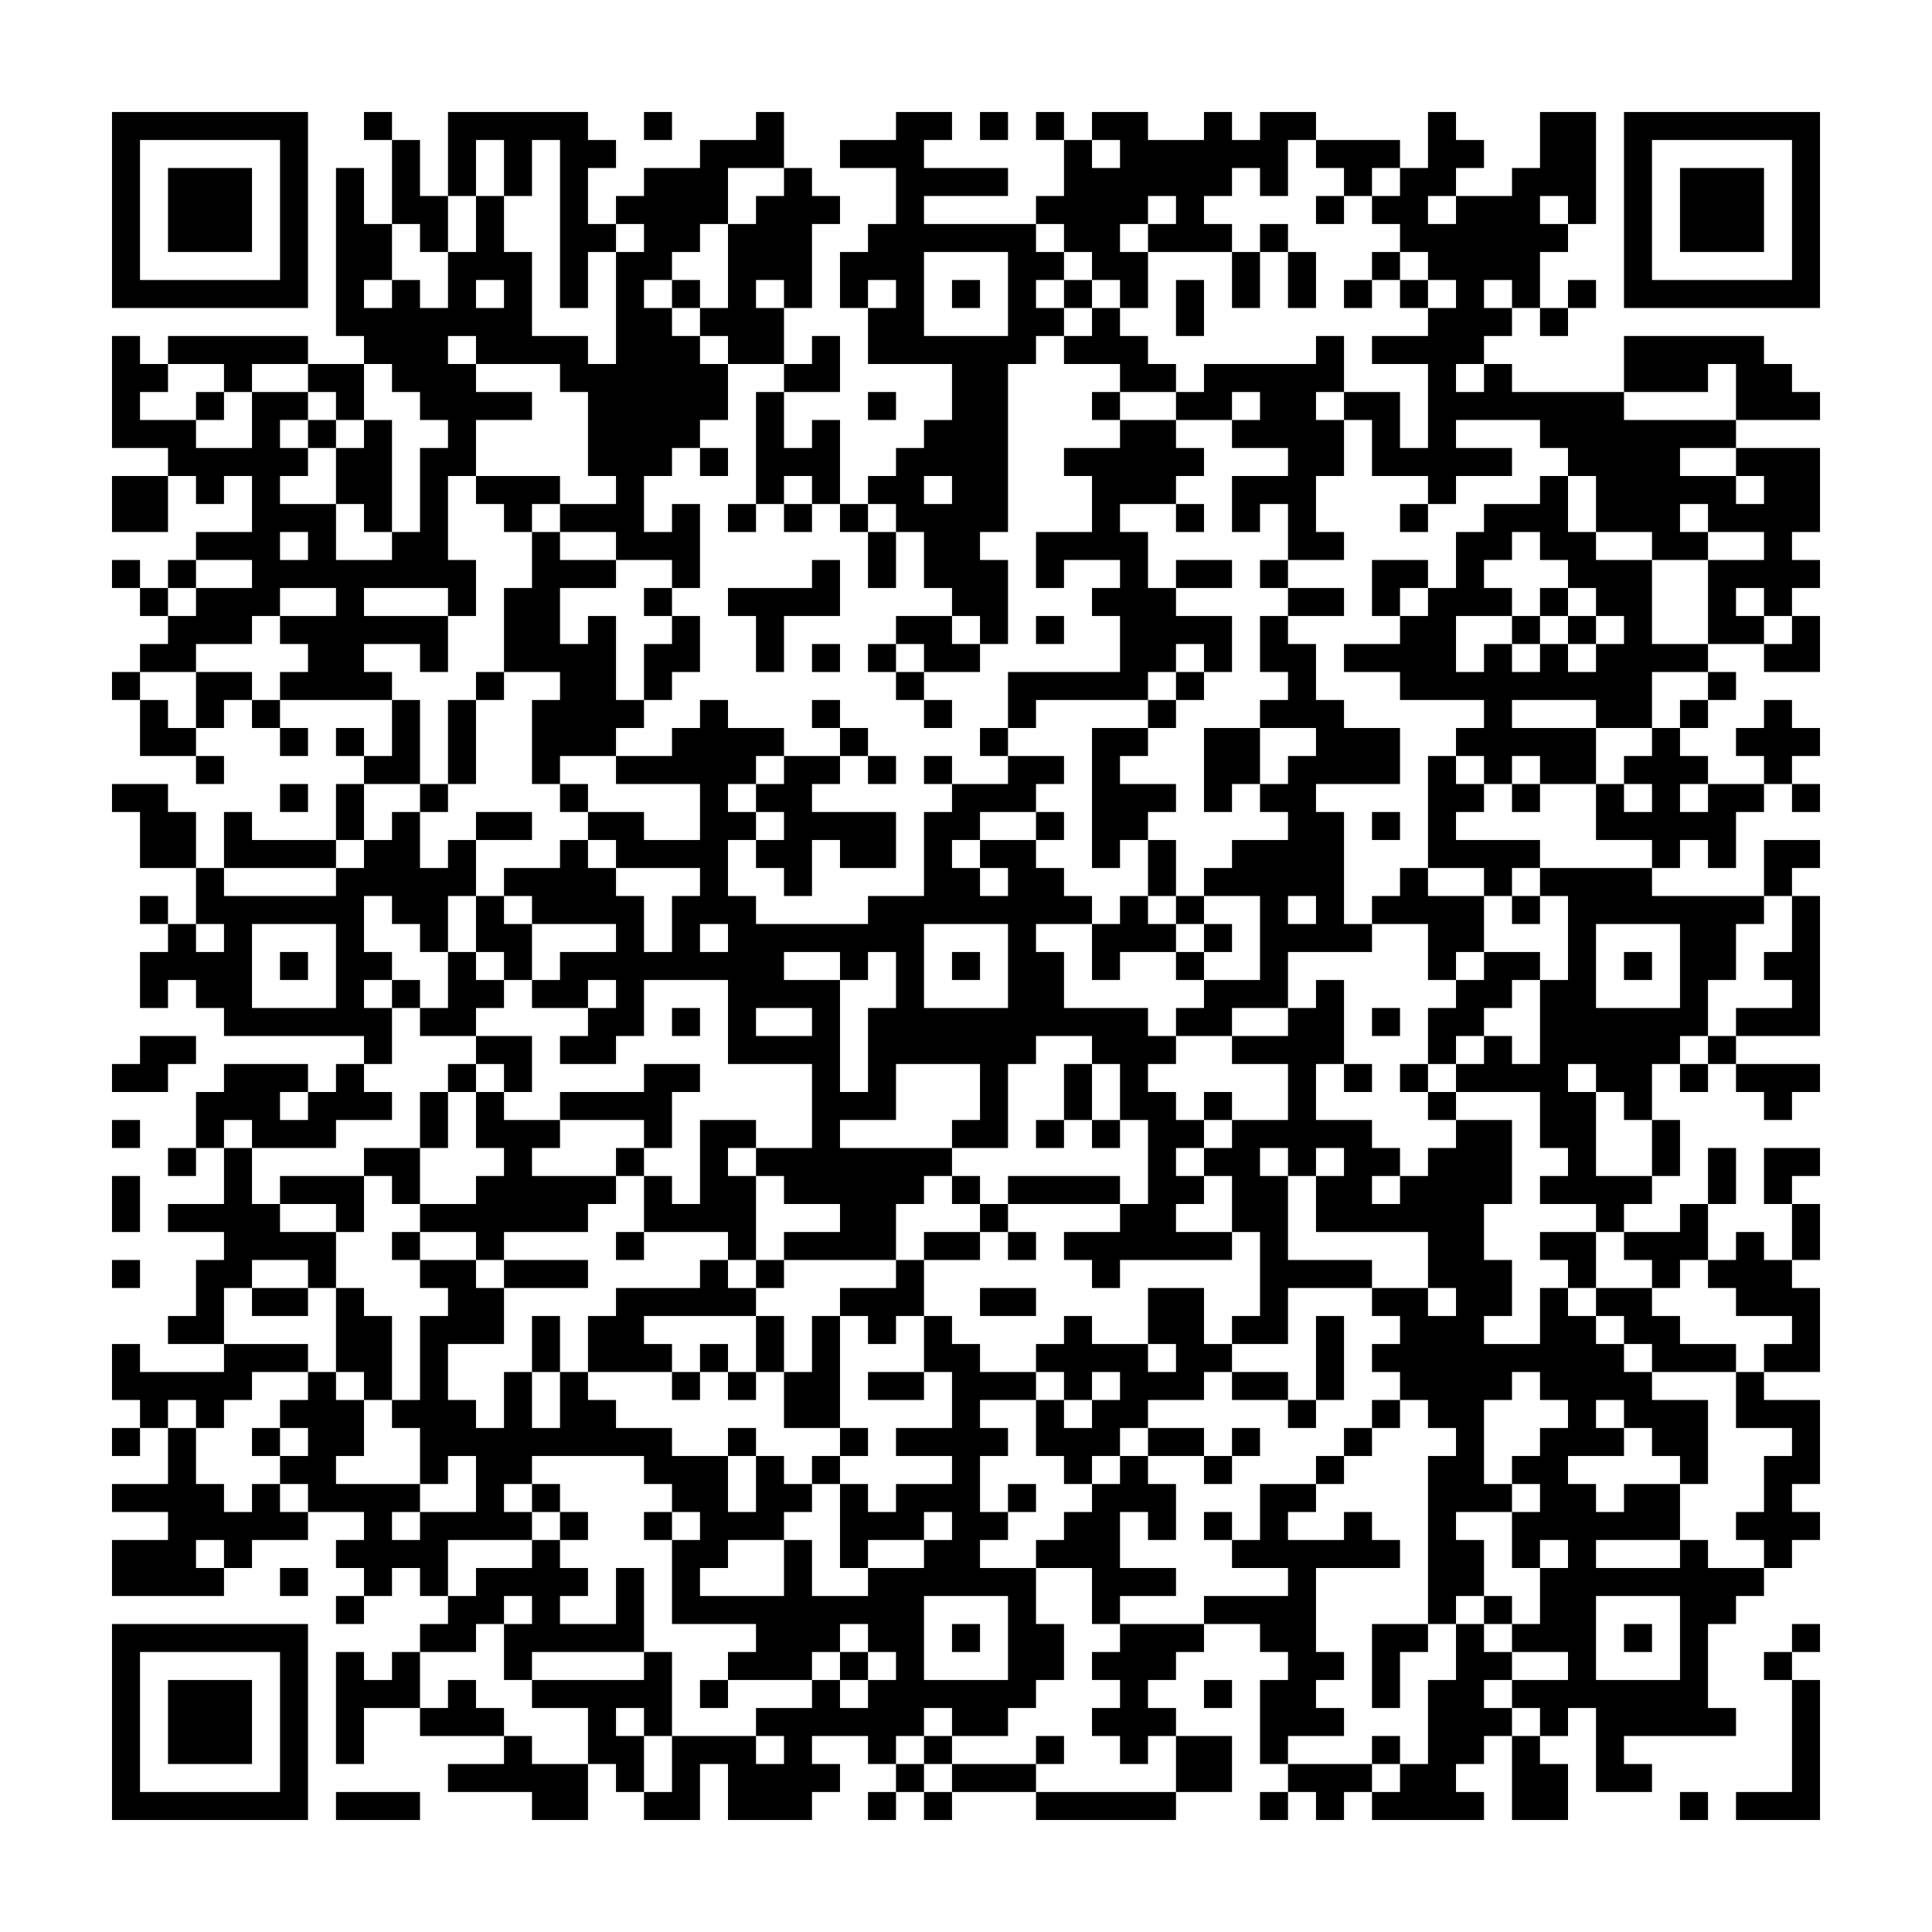
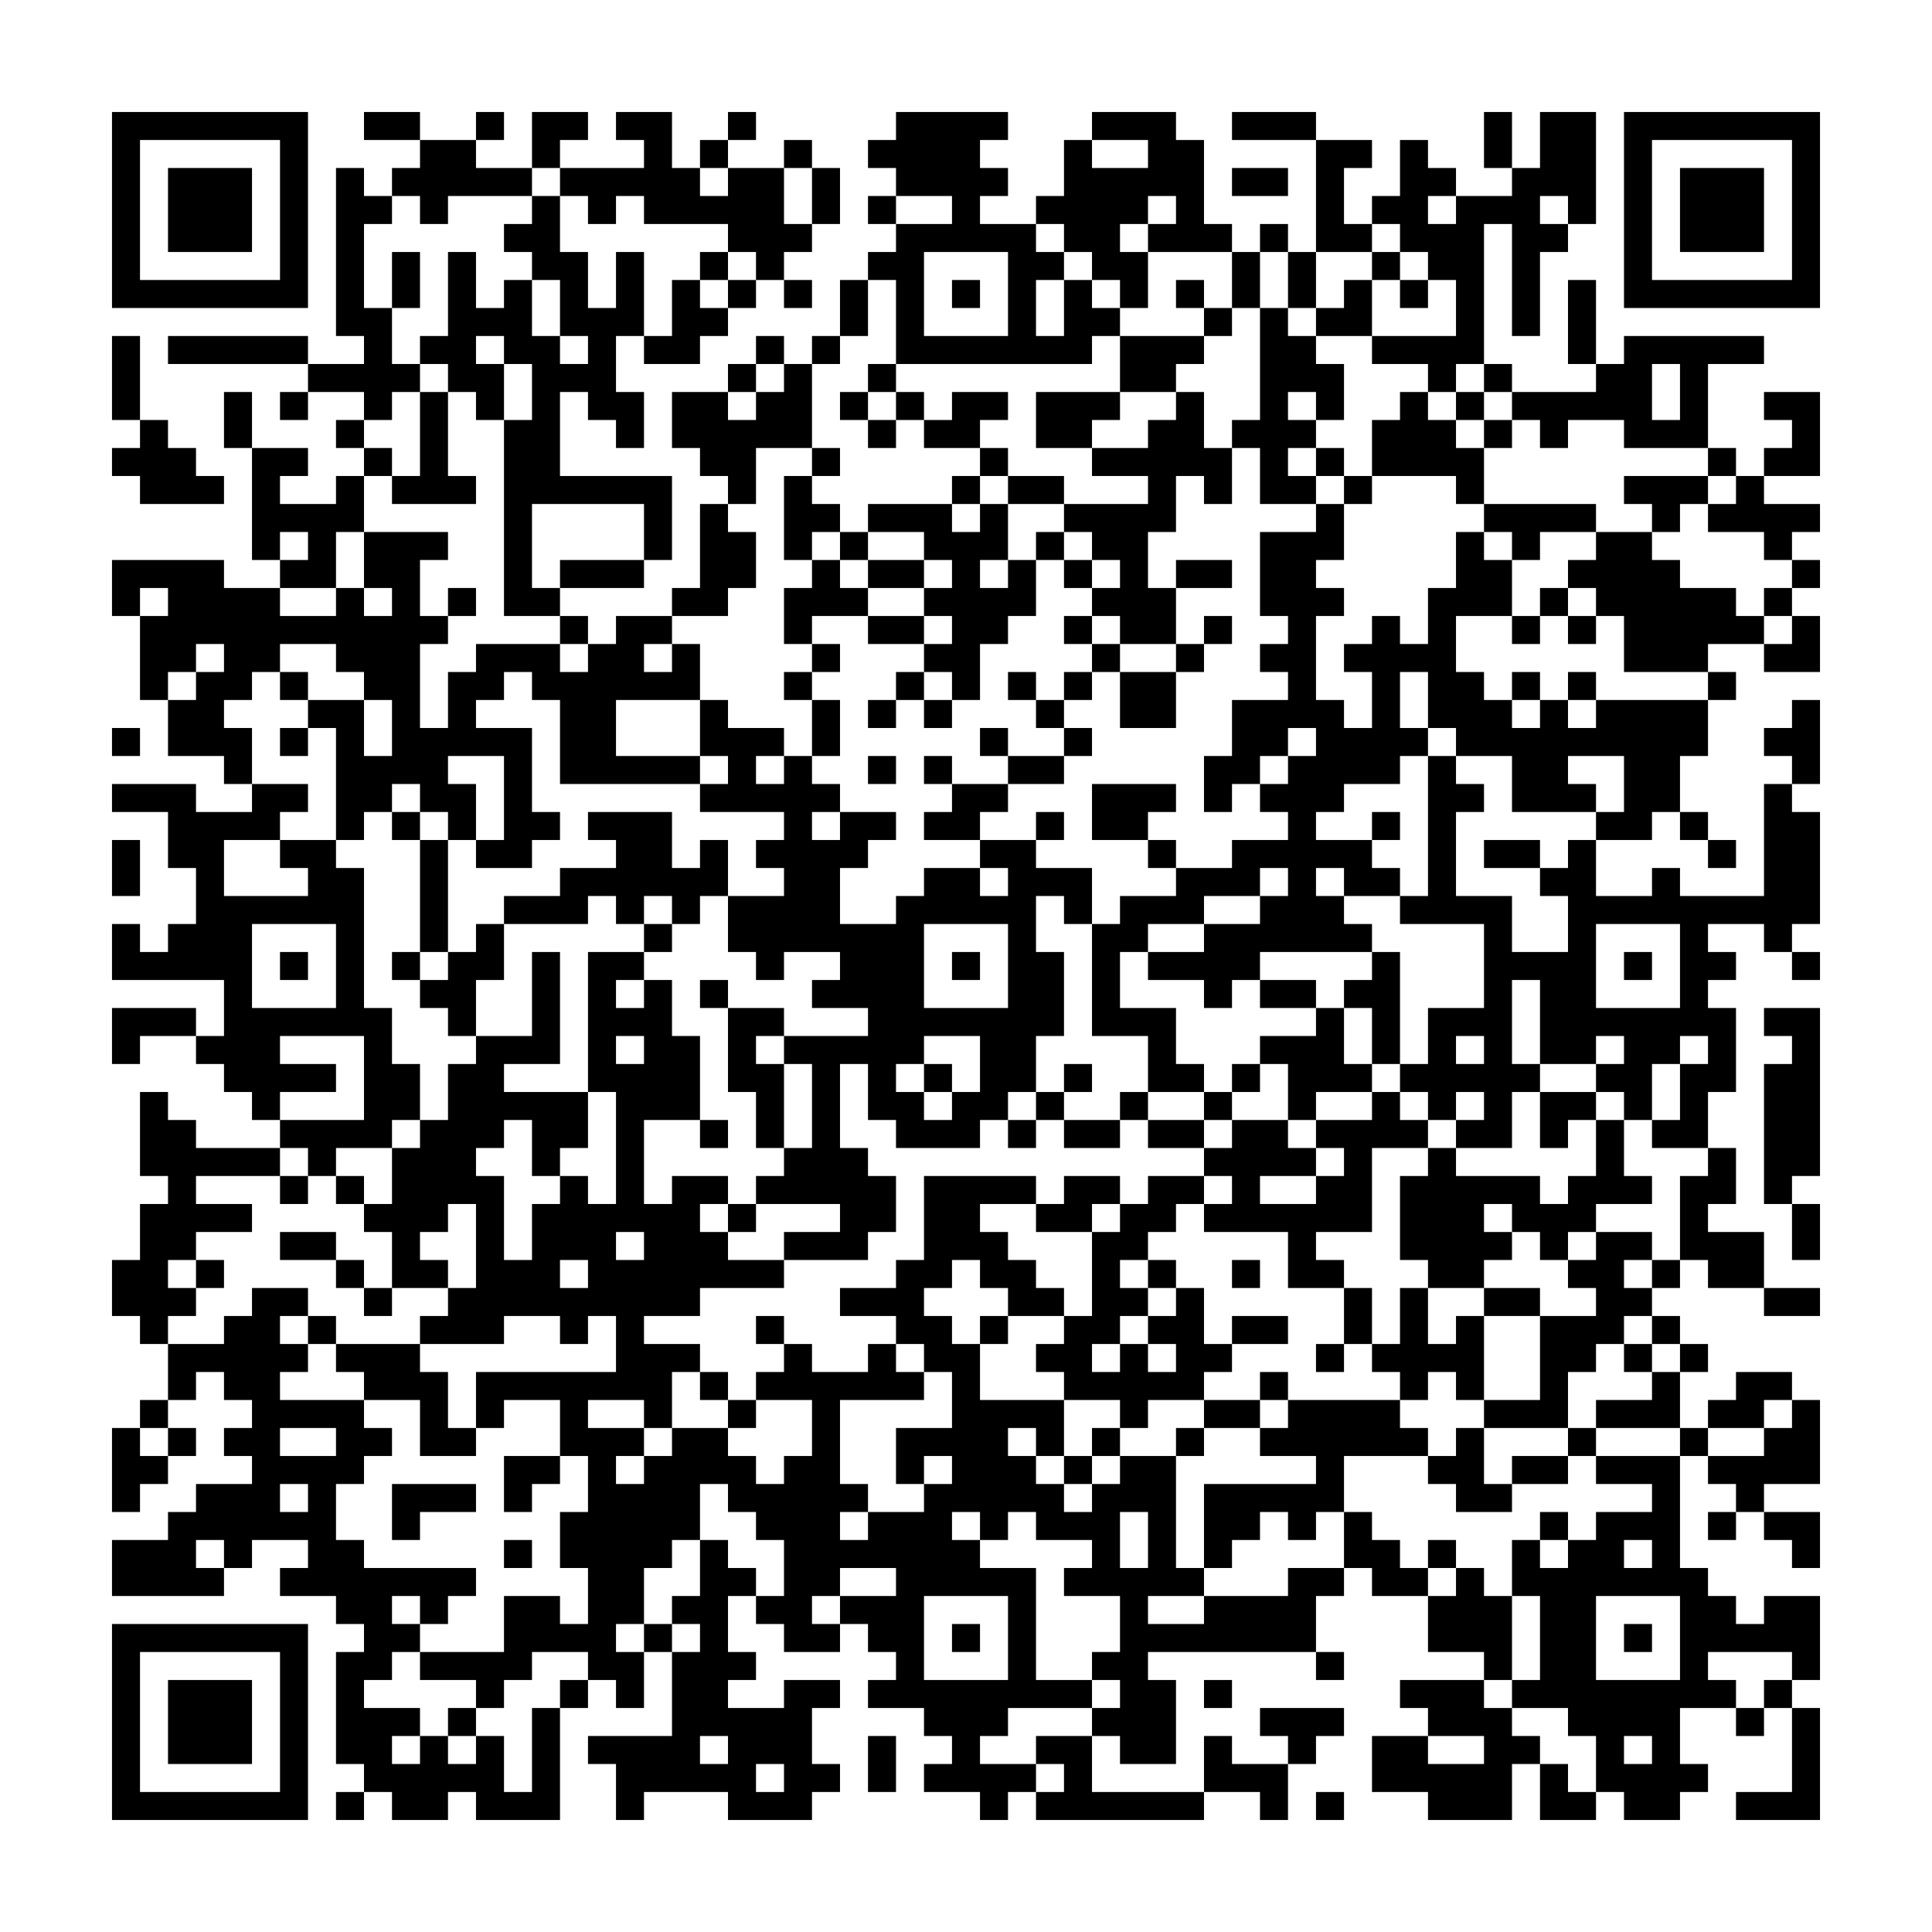
<svg xmlns="http://www.w3.org/2000/svg" viewBox="0 0 69 69">
-   <path d="M4 4h7v7h-7zM13 4h1v1h-1zM16 4h5v1h1v1h-1v2h1v1h-1v2h-1v-6h-1v2h-1v-2h-1v2h-1zM23 4h1v1h-1zM27 4h1v2h-2v2h-1v1h-1v1h-1v1h1v1h1v1h1v2h-1v1h-1v1h-1v2h1v-1h1v3h-1v-1h-2v-1h-2v-1h2v-1h-1v-3h-1v-1h-3v-1h-1v1h1v1h2v1h-2v2h-1v3h1v2h-1v-1h-3v1h3v2h-1v-1h-2v1h1v1h-4v-1h1v-1h-1v-1h2v-1h-2v1h-1v1h-2v1h-2v-1h1v-1h1v-1h2v-1h-2v-1h2v-2h-1v1h-1v-1h-1v-1h-2v-4h1v1h1v1h-1v1h2v1h2v-2h2v1h-1v1h1v1h-1v1h2v2h2v-1h1v-3h1v-1h-1v-1h-1v-1h-1v-1h-1v-6h1v2h1v2h-1v1h1v-1h1v1h1v-2h1v-2h1v2h1v3h2v1h1v-4h1v-1h-1v-1h1v-1h2v-1h2zM32 4h2v1h-1v1h3v1h-3v1h4v1h1v1h-1v1h1v1h-1v1h-1v6h-1v1h1v3h-1v-1h-1v-1h-1v-2h-1v-1h-1v-1h1v-1h1v-1h1v-2h-3v-2h1v-1h-1v1h-1v-2h1v-1h1v-2h-2v-1h2zM35 4h1v1h-1zM37 4h1v1h-1zM39 4h2v1h2v-1h1v1h1v-1h2v1h-1v2h-1v-1h-1v1h-1v1h1v1h-3v-1h1v-1h-1v1h-1v1h1v2h-1v-1h-1v-1h-1v-1h-1v-1h1v-2h1v1h1v-1h-1zM51 4h1v1h1v1h-1v1h-1v1h1v-1h2v-1h1v-2h2v4h-1v-1h-1v1h1v1h-1v2h-1v-1h-1v1h1v1h-1v1h-1v1h1v-1h1v1h4v1h4v1h-2v1h2v1h1v-1h-1v-1h3v3h-1v1h1v1h-1v1h-1v-1h-1v1h1v1h-2v-3h2v-1h-2v-1h-1v1h1v1h-2v-1h-2v-2h-1v-1h-1v-1h-3v1h2v1h-2v1h-1v-1h-2v-2h-1v-1h2v2h1v-3h-2v-1h2v-1h1v-1h-1v-1h-1v-1h-1v-1h1v-1h1zM58 4h7v7h-7zM5 5v5h5v-5zM14 5h1v2h1v2h-1v-1h-1zM47 5h3v1h-1v1h-1v-1h-1zM59 5v5h5v-5zM6 6h3v3h-3zM28 6h1v1h1v1h-1v3h-1v-1h-1v1h1v2h-2v-1h-1v-1h1v-3h1v-1h1zM60 6h3v3h-3zM47 7h1v1h-1zM45 8h1v1h-1zM33 9v3h3v-3zM44 9h1v2h-1zM46 9h1v2h-1zM49 9h1v1h-1zM17 10v1h1v-1zM24 10h1v1h-1zM34 10h1v1h-1zM38 10h1v1h-1zM42 10h1v2h-1zM48 10h1v1h-1zM50 10h1v1h-1zM56 10h1v1h-1zM39 11h1v1h1v1h1v1h-2v-1h-2v-1h1zM55 11h1v1h-1zM6 12h5v1h-2v1h-1v-1h-2zM29 12h1v2h-2v-1h1zM47 12h1v2h-1v1h1v2h-1v2h1v1h-2v-2h-1v1h-1v-2h2v-1h-2v-1h1v-1h-1v1h-2v-1h1v-1h4zM58 12h5v1h1v1h1v1h-3v-2h-1v1h-3zM11 13h2v2h-1v-1h-1zM7 14h1v1h-1zM27 14h1v2h1v-1h1v3h-1v-1h-1v1h-1zM31 14h1v1h-1zM39 14h1v1h-1zM11 15h1v1h-1zM13 15h1v4h-1v-1h-1v-2h1zM40 15h2v1h1v1h-1v1h-2v1h1v2h1v1h2v2h-1v-1h-1v1h-1v1h-4v1h-1v-2h4v-2h-1v-1h1v-1h-2v1h-1v-2h2v-2h-1v-1h2zM25 16h1v1h-1zM4 17h2v2h-2zM17 17h3v1h-1v1h-1v-1h-1zM33 17v1h1v-1zM55 17h1v2h1v1h2v3h2v1h-2v2h-2v-1h-3v1h3v2h-2v-1h-1v1h-1v-1h-1v-1h1v-1h-3v-1h-2v-1h2v-1h1v-1h1v-2h1v-1h2zM26 18h1v1h-1zM28 18h1v1h-1zM30 18h1v1h-1zM42 18h1v1h-1zM50 18h1v1h-1zM10 19v1h1v-1zM19 19h1v1h2v1h-2v2h1v-1h1v3h1v1h-1v1h-2v1h-1v-3h1v-1h-2v-3h1zM31 19h1v2h-1zM54 19v1h-1v1h1v1h-2v2h1v-1h1v1h1v-1h1v1h1v-1h1v-1h-1v-1h-1v-1h-1v-1zM4 20h1v1h-1zM6 20h1v1h-1zM29 20h1v2h-2v2h-1v-2h-1v-1h3zM42 20h2v1h-2zM45 20h1v1h-1zM49 20h2v1h-1v1h-1zM5 21h1v1h-1zM23 21h1v1h-1zM46 21h2v1h-2zM55 21h1v1h-1zM24 22h1v2h-1v1h-1v-2h1zM32 22h2v1h1v1h-2v-1h-1zM37 22h1v1h-1zM45 22h1v1h1v2h1v1h2v2h-3v1h1v4h1v1h-3v2h-2v1h-2v-1h1v-1h2v-3h-2v-1h1v-1h2v-1h-1v-1h1v-1h1v-1h-2v-1h1v-1h-1zM54 22h1v1h-1zM56 22h1v1h-1zM64 22h1v2h-2v-1h1zM29 23h1v1h-1zM31 23h1v1h-1zM4 24h1v1h-1zM7 24h2v1h-1v1h-1zM17 24h1v1h-1zM32 24h1v1h-1zM42 24h1v1h-1zM61 24h1v1h-1zM5 25h1v1h1v1h-2zM9 25h1v1h-1zM14 25h1v3h-2v-1h1zM16 25h1v3h-1zM25 25h1v1h2v1h-1v1h-1v1h1v1h-1v2h1v1h4v-1h2v-3h1v-1h2v-1h2v1h-1v1h-2v1h-1v1h1v1h1v-1h-1v-1h2v1h1v1h1v1h-2v1h1v2h3v1h1v1h-1v1h1v1h1v1h-1v1h1v1h-1v1h2v1h-4v1h-1v-1h-1v-1h2v-1h1v-3h-1v-2h-1v-1h-2v1h-1v3h-2v-1h1v-2h-3v2h-2v1h4v1h-1v1h-1v2h-4v-1h2v-1h-2v-1h-1v-1h2v-3h-3v-3h-3v2h-1v1h-2v-1h1v-1h1v-1h-1v1h-2v-1h1v-1h2v-1h-3v-1h-1v-1h2v-1h1v1h1v1h1v2h1v-2h1v-1h-3v-1h-1v-1h2v1h2v-2h-3v-1h2v-1h1zM29 25h1v1h-1zM33 25h1v1h-1zM41 25h1v1h-1zM60 25h1v1h-1zM63 25h1v1h1v1h-1v1h-1v-1h-1v-1h1zM10 26h1v1h-1zM12 26h1v1h-1zM30 26h1v1h-1zM35 26h1v1h-1zM39 26h2v1h-1v1h2v1h-1v1h-1v1h-1zM43 26h2v2h-1v1h-1zM59 26h1v1h1v1h-1v1h1v-1h2v1h-1v2h-1v-1h-1v1h-1v-1h-2v-2h1v1h1v-1h-1v-1h1zM7 27h1v1h-1zM28 27h2v1h-1v1h3v2h-2v-1h-1v2h-1v-1h-1v-1h1v-1h-1v-1h1zM31 27h1v1h-1zM33 27h1v1h-1zM51 27h1v1h1v1h-1v1h3v1h-1v1h-1v-1h-2zM4 28h2v1h1v2h-2v-2h-1zM10 28h1v1h-1zM12 28h1v2h-1zM15 28h1v1h-1zM20 28h1v1h-1zM54 28h1v1h-1zM64 28h1v1h-1zM8 29h1v1h3v1h-4zM14 29h1v2h1v-1h1v2h-1v2h-1v-1h-1v-1h-1v2h1v1h-1v1h1v2h-1v-1h-5v-1h-1v-1h-1v1h-1v-2h1v-1h1v1h1v-1h-1v-2h1v1h4v-1h1v-1h1zM17 29h2v1h-2zM37 29h1v1h-1zM49 29h1v1h-1zM41 30h1v2h-1zM63 30h2v1h-1v1h-1zM50 31h1v1h2v2h-1v1h-1v-2h-2v-1h1zM55 31h4v1h4v1h-1v2h-1v2h-1v1h-1v2h-1v-1h-1v-1h-1v1h1v3h2v1h-1v1h-1v-1h-2v-1h1v-1h-1v-2h-3v-1h1v-1h1v1h1v-3h1v-3h-1zM5 32h1v1h-1zM17 32h1v1h1v2h-1v-1h-1zM40 32h1v1h1v1h-2v1h-1v-2h1zM42 32h1v1h-1zM46 32v1h1v-1zM54 32h1v1h-1zM64 32h1v5h-3v-1h2v-1h-1v-1h1zM9 33v3h3v-3zM25 33v1h1v-1zM33 33v3h3v-3zM43 33h1v1h-1zM57 33v3h3v-3zM10 34h1v1h-1zM16 34h1v1h1v1h-1v1h-2v-1h1zM28 34v1h2v4h1v-3h1v-2h-1v1h-1v-1zM34 34h1v1h-1zM42 34h1v1h-1zM53 34h2v1h-1v1h-1v1h-1v1h-1v-2h1v-1h1zM58 34h1v1h-1zM14 35h1v1h-1zM47 35h1v3h-1v2h2v1h1v1h-1v1h1v-1h1v-1h1v-1h2v3h-1v2h1v2h-1v1h2v-2h1v1h1v1h1v1h1v1h2v3h-1v-1h-1v-1h-1v-1h-1v1h1v1h-2v1h1v1h1v-1h2v2h-3v1h3v-1h1v1h2v1h-1v1h-1v3h1v1h-4v1h1v1h-2v-3h-1v1h-1v-1h-1v-1h2v-1h-2v-1h1v-2h1v-1h-1v1h-1v-2h1v-1h-1v-1h1v-1h1v-1h-1v-1h-1v1h-1v3h1v1h-2v1h1v2h-1v1h-1v-6h1v-1h-1v-1h-1v-1h-1v-1h1v-1h-1v-1h2v1h1v-1h-1v-2h-4v-2h1v-1h-1v1h-1v-1h-1v1h1v3h3v1h-3v2h-2v-1h1v-3h-1v-2h-1v-1h1v-1h2v-2h-2v-1h2v-1h1zM24 36h1v1h-1zM27 36v1h2v-1zM49 36h1v1h-1zM5 37h2v1h-1v1h-2v-1h1zM17 37h2v2h-1v-1h-1zM61 37h1v1h-1zM8 38h3v1h-1v1h1v-1h1v-1h1v1h1v1h-2v1h-3v-1h-1v1h-1v-2h1zM16 38h1v1h-1zM23 38h2v1h-1v2h-1v-1h-3v-1h3zM38 38h1v2h-1zM48 38h1v1h-1zM50 38h1v1h-1zM60 38h1v1h-1zM62 38h3v1h-1v1h-1v-1h-1zM15 39h1v2h-1zM17 39h1v1h2v1h-1v1h3v1h-1v1h-3v1h-1v-1h-2v-1h2v-1h1v-1h-1zM43 39h1v1h-1zM51 39h1v1h-1zM4 40h1v1h-1zM25 40h2v1h-1v1h1v3h-1v-1h-3v-2h1v1h1zM37 40h1v1h-1zM39 40h1v1h-1zM59 40h1v2h-1zM6 41h1v1h-1zM8 41h1v2h1v1h2v2h-1v-1h-2v1h-1v2h-2v-1h1v-2h1v-1h-2v-1h2zM13 41h2v2h-1v-1h-1zM22 41h1v1h-1zM61 41h1v2h-1zM63 41h2v1h-1v1h-1zM4 42h1v2h-1zM10 42h3v2h-1v-1h-2zM34 42h1v1h-1zM36 42h4v1h-4zM35 43h1v1h-1zM60 43h1v2h-1v1h-1v-1h-1v-1h2zM64 43h1v2h-1zM14 44h1v1h-1zM22 44h1v1h-1zM33 44h2v1h-2zM36 44h1v1h-1zM55 44h2v2h-1v-1h-1zM62 44h1v1h1v1h1v3h-2v-1h1v-1h-2v-1h-1v-1h1zM4 45h1v1h-1zM15 45h2v1h1v2h-2v2h1v1h1v-2h1v2h1v-2h1v1h1v1h2v1h2v2h1v-2h1v1h1v1h-1v1h-2v1h-1v1h3v-2h1v2h2v-1h2v-1h1v-1h-1v1h-2v1h-1v-3h1v1h1v-1h2v-1h-2v-1h2v-2h-1v-2h1v1h1v1h2v1h-2v1h1v1h-1v2h1v1h-1v1h2v2h1v2h-1v1h-1v1h-2v-1h-1v1h-1v1h-1v-1h-2v1h1v1h-1v1h-3v-2h-1v2h-2v-1h1v-2h3v1h1v-1h-1v-1h2v-1h1v1h1v-1h1v-1h-1v-1h-1v1h-1v1h-3v-1h1v-1h-3v-3h1v-1h-1v-1h-1v-1h-4v1h-1v1h1v1h-3v2h-1v-1h-1v1h-1v-1h-1v-1h1v-1h-2v-1h-1v-1h1v-1h-1v-1h1v-1h1v1h1v2h-1v1h3v1h-1v1h1v-1h2v-2h-1v1h-1v-2h-1v-1h1v-3h1v-1h-1zM18 45h3v1h-3zM25 45h1v1h1v1h-4v1h1v1h-3v-2h1v-1h3zM27 45h1v1h-1zM32 45h1v2h-1v1h-1v-1h-1v-1h2zM9 46h2v1h-2zM12 46h1v1h1v3h-1v-1h-1zM35 46h2v1h-2zM41 46h2v2h1v1h-1v1h-2v1h-1v1h-1v1h-1v-1h-1v-2h1v1h1v-1h1v-1h-1v1h-1v-1h-1v-1h1v-1h1v1h2v1h1v-1h-1zM57 46h2v1h1v1h2v1h-3v-1h-1v-1h-1zM19 47h1v2h-1zM27 47h1v2h-1zM29 47h1v4h-2v-2h1zM47 47h1v3h-1zM4 48h1v1h3v-1h3v1h-2v1h-1v1h-1v-1h-1v1h-1v-1h-1zM25 48h1v1h-1zM24 49h1v1h-1zM26 49h1v1h-1zM31 49h2v1h-2zM44 49h2v1h-2zM62 49h1v1h2v3h-1v1h1v1h-1v1h-1v-1h-1v-1h1v-2h1v-1h-2zM46 50h1v1h-1zM49 50h1v1h-1zM4 51h1v1h-1zM6 51h1v2h1v1h1v-1h1v1h1v1h-2v1h-1v-1h-1v1h1v1h-4v-2h2v-1h-2v-1h2zM9 51h1v1h-1zM26 51h1v1h-1zM30 51h1v1h-1zM41 51h2v1h-2zM44 51h1v1h-1zM48 51h1v1h-1zM29 52h1v1h-1zM40 52h1v1h1v2h-1v-1h-1v2h2v1h-2v1h-1v-2h-2v-1h1v-1h1v-1h1zM43 52h1v1h-1zM47 52h1v1h-1zM19 53h1v1h-1zM36 53h1v1h-1zM45 53h2v1h-1v1h2v-1h1v1h1v1h-3v3h1v1h-1v1h1v1h-2v1h-1v-3h1v-1h-1v-1h-2v-1h3v-1h-2v-1h1zM20 54h1v1h-1zM23 54h1v1h-1zM43 54h1v1h-1zM19 55h1v1h1v1h-1v1h2v-2h1v3h-4v1h-1v-2h1v-1h-1v1h-1v1h-2v-1h1v-1h1v-1h2zM10 56h1v1h-1zM12 57h1v1h-1zM33 57v3h3v-3zM53 57h1v1h-1zM57 57v3h3v-3zM4 58h7v7h-7zM34 58h1v1h-1zM40 58h3v1h-1v1h-1v1h1v1h-1v1h-1v-1h-1v-1h1v-1h-1v-1h1zM49 58h2v1h-1v2h-1zM52 58h1v1h1v1h-1v1h1v1h-1v1h-1v1h1v1h-4v-1h1v-1h1v-3h1zM58 58h1v1h-1zM64 58h1v1h-1zM5 59v5h5v-5zM12 59h1v1h1v-1h1v2h-2v2h-1zM23 59h1v3h-1v-1h-1v1h1v2h-1v-1h-1v-2h-2v-1h4zM30 59h1v1h-1zM63 59h1v1h-1zM6 60h3v3h-3zM16 60h1v1h1v1h-3v-1h1zM25 60h1v1h-1zM43 60h1v1h-1zM64 60h1v5h-3v-1h2zM18 62h1v1h2v2h-2v-1h-3v-1h2zM33 62h1v1h-1zM37 62h1v1h-1zM42 62h2v2h-2zM49 62h1v1h-1zM54 62h1v1h1v2h-2zM32 63h1v1h-1zM34 63h3v1h-3zM46 63h3v1h-1v1h-1v-1h-1zM12 64h3v1h-3zM31 64h1v1h-1zM33 64h1v1h-1zM37 64h5v1h-5zM45 64h1v1h-1zM60 64h1v1h-1z" />
+   <path d="M4 4h7v7h-7zM13 4h2v1h-2zM17 4h1v1h-1zM19 4h2v1h-1v1h-1zM22 4h2v2h1v1h1v-1h2v2h1v1h-1v1h-1v-1h-1v-1h-3v-1h-1v1h-1v-1h-1v-1h3v-1h-1zM26 4h1v1h-1zM32 4h4v1h-1v1h1v1h-1v1h2v1h1v1h-1v2h1v-2h1v1h1v1h-1v1h-7v-3h-1v-1h1v-1h2v-1h-2v-1h-1v-1h1zM39 4h3v1h1v3h1v1h-3v-1h1v-1h-1v1h-1v1h1v2h-1v-1h-1v-1h-1v-1h-1v-1h1v-2h1v1h2v-1h-2zM44 4h3v1h-3zM53 4h1v2h-1zM55 4h2v4h-1v-1h-1v1h1v1h-1v3h-1v-4h-1v5h-1v1h-1v-1h-2v-1h3v-2h-1v-1h-1v-1h-1v-1h1v-2h1v1h1v1h-1v1h1v-1h2v-1h1zM58 4h7v7h-7zM5 5v5h5v-5zM15 5h2v1h2v1h-3v1h-1v-1h-1v-1h1zM25 5h1v1h-1zM28 5h1v1h-1zM47 5h2v1h-1v2h1v1h-2zM59 5v5h5v-5zM6 6h3v3h-3zM12 6h1v1h1v1h-1v3h1v2h1v1h-1v1h-1v-1h-2v-1h2v-1h-1zM29 6h1v2h-1zM44 6h2v1h-2zM60 6h3v3h-3zM19 7h1v2h1v2h1v-2h1v3h-1v2h1v2h-1v-1h-1v-1h-1v3h4v3h-1v-2h-4v3h1v1h-2v-7h1v-2h-1v-1h-1v1h1v2h-1v-1h-1v-1h-1v-1h1v-3h1v2h1v-1h1v2h1v1h1v-1h-1v-2h-1v-1h-1v-1h1zM31 7h1v1h-1zM45 8h1v1h-1zM14 9h1v2h-1zM25 9h1v1h-1zM33 9v3h3v-3zM44 9h1v2h-1zM46 9h1v2h-1zM49 9h1v1h-1zM24 10h1v1h1v1h-1v1h-2v-1h1zM26 10h1v1h-1zM28 10h1v1h-1zM30 10h1v2h-1zM34 10h1v1h-1zM42 10h1v1h-1zM48 10h1v2h-2v-1h1zM50 10h1v1h-1zM56 10h1v3h-1zM43 11h1v1h-1zM45 11h1v1h1v1h1v2h-1v-1h-1v1h1v1h-1v1h1v1h-2v-2h-1v-1h1zM4 12h1v3h-1zM6 12h5v1h-5zM27 12h1v1h-1zM29 12h1v1h-1zM40 12h3v1h-1v1h-2zM58 12h5v1h-2v3h-3v-1h-2v1h-1v-1h-1v-1h3v-1h1zM26 13h1v1h-1zM28 13h1v3h-2v2h-1v-1h-1v-1h-1v-2h2v1h1v-1h1zM31 13h1v1h-1zM53 13h1v1h-1zM59 13v2h1v-2zM8 14h1v2h-1zM10 14h1v1h-1zM15 14h1v3h1v1h-3v-1h1zM30 14h1v1h-1zM32 14h1v1h-1zM34 14h2v1h-1v1h-2v-1h1zM37 14h3v1h-1v1h-2zM42 14h1v2h1v2h-1v-1h-1v2h-1v2h1v2h-2v-1h-1v-1h1v-1h-1v-1h-1v-1h3v-1h-2v-1h2v-1h1zM50 14h1v1h1v1h1v2h-1v-1h-3v-2h1zM52 14h1v1h-1zM63 14h2v3h-2v-1h1v-1h-1zM5 15h1v1h1v1h1v1h-3v-1h-1v-1h1zM12 15h1v1h-1zM31 15h1v1h-1zM53 15h1v1h-1zM9 16h2v1h-1v1h2v-1h1v2h-1v2h-2v-1h1v-1h-1v1h-1zM13 16h1v1h-1zM29 16h1v1h-1zM35 16h1v1h-1zM47 16h1v1h-1zM61 16h1v1h-1zM28 17h1v1h1v1h-1v1h-1zM34 17h1v1h-1zM36 17h2v1h-2zM48 17h1v1h-1zM58 17h3v1h-1v1h-1v-1h-1zM62 17h1v1h2v1h-1v1h-1v-1h-2v-1h1zM25 18h1v1h1v2h-1v1h-2v-1h1zM31 18h3v1h1v-1h1v2h-1v1h1v-1h1v2h-1v1h-1v2h-1v-1h-1v-1h1v-1h-1v-1h1v-1h-1v-1h-2zM47 18h1v2h-1v1h1v1h-1v3h1v1h1v-2h-1v-1h1v-1h1v1h1v-2h1v-2h1v1h1v2h-2v2h1v1h1v1h1v-1h1v1h1v-1h4v2h-1v2h-1v1h-2v-1h1v-2h-2v1h1v1h-3v-2h-2v-1h-1v-2h-1v2h1v1h-1v1h-2v1h-1v1h2v1h1v1h-2v-1h-1v1h1v1h1v1h-4v1h-1v1h-1v-1h-2v-1h2v-1h2v-1h1v-1h-1v1h-2v1h-2v1h-1v2h2v2h1v1h-2v-2h-2v-4h1v-1h2v-1h2v-1h2v-1h-1v-1h1v-1h1v-1h-1v1h-1v1h-1v1h-1v-2h1v-2h2v-1h-1v-1h1v-1h-1v-3h2zM53 18h4v1h-2v1h-1v-1h-1zM13 19h3v1h-1v2h1v1h-1v3h1v-2h1v-1h3v1h1v-1h1v-1h2v1h-1v1h1v-1h1v2h-3v2h3v1h-5v-3h-1v-1h-1v1h-1v1h2v3h1v1h-1v1h-2v-1h1v-3h-2v1h1v2h-1v-1h-1v-1h-1v1h-1v1h-1v-4h-1v-1h2v2h1v-2h-1v-1h-1v-1h-2v1h-1v1h-1v1h1v2h-1v-1h-2v-2h1v-1h1v-1h-1v1h-1v1h-1v-3h1v-1h-1v1h-1v-2h4v1h2v1h2v-1h1v1h1v-1h-1zM30 19h1v1h-1zM37 19h1v1h-1zM57 19h2v1h1v1h2v1h1v1h-2v1h-3v-2h-1v-1h-1v-1h1zM20 20h3v1h-3zM29 20h1v1h1v1h-2v1h-1v-2h1zM31 20h2v1h-2zM38 20h1v1h-1zM42 20h2v1h-2zM64 20h1v1h-1zM16 21h1v1h-1zM55 21h1v1h-1zM63 21h1v1h-1zM20 22h1v1h-1zM31 22h2v1h-2zM38 22h1v1h-1zM43 22h1v1h-1zM54 22h1v1h-1zM56 22h1v1h-1zM64 22h1v2h-2v-1h1zM29 23h1v1h-1zM39 23h1v1h-1zM42 23h1v1h-1zM10 24h1v1h-1zM28 24h1v1h-1zM32 24h1v1h-1zM36 24h1v1h-1zM38 24h1v1h-1zM40 24h2v2h-2zM54 24h1v1h-1zM56 24h1v1h-1zM61 24h1v1h-1zM25 25h1v1h2v1h-1v1h1v-1h1v1h1v1h-1v1h1v-1h2v1h-1v1h-1v2h2v-1h1v-1h2v1h1v-1h-1v-1h2v1h2v2h-1v-1h-1v2h1v3h-1v2h-1v1h-1v1h-3v-1h-1v-2h-1v3h1v1h1v2h-1v1h-3v-1h2v-1h-3v-1h1v-1h1v-3h-1v-1h3v-1h-2v-1h1v-1h-2v1h-1v-1h-1v-2h2v-1h-1v-1h1v-1h-3v-1h1v-1h-1zM29 25h1v2h-1zM31 25h1v1h-1zM33 25h1v1h-1zM37 25h1v1h-1zM64 25h1v3h-1v-1h-1v-1h1zM4 26h1v1h-1zM10 26h1v1h-1zM35 26h1v1h-1zM38 26h1v1h-1zM31 27h1v1h-1zM33 27h1v1h-1zM36 27h2v1h-2zM51 27h1v1h1v1h-1v3h2v2h2v-2h-1v-1h1v-1h1v2h2v-1h1v1h3v-4h1v1h1v4h-1v1h-1v-1h-2v1h1v1h-1v1h1v3h-1v2h-2v-1h1v-2h1v-1h-1v1h-1v2h-1v-1h-1v-1h1v-1h-1v1h-2v-3h-1v3h1v1h-1v2h-2v-1h1v-1h-1v1h-1v-1h-1v-1h1v-2h2v-3h-3v-1h1zM4 28h3v1h2v-1h2v1h-1v1h-2v2h3v-1h-1v-1h2v1h1v5h1v2h1v2h-1v1h-2v1h-1v-1h-1v-1h3v-3h-3v1h2v1h-2v1h-1v-1h-1v-1h-1v-1h1v-2h-4v-2h1v1h1v-1h1v-2h-1v-2h-2zM34 28h2v1h-1v1h-2v-1h1zM39 28h3v1h-1v1h-2zM14 29h1v1h-1zM21 29h3v2h1v-1h1v2h-1v1h-1v-1h-1v1h-1v-1h-1v1h-3v-1h2v-1h2v-1h-1zM37 29h1v1h-1zM49 29h1v1h-1zM60 29h1v1h-1zM4 30h1v2h-1zM15 30h1v4h-1zM41 30h1v1h-1zM53 30h2v1h-2zM61 30h1v1h-1zM9 33v3h3v-3zM17 33h1v2h-1v2h-1v-1h-1v-1h1v-1h1zM23 33h1v1h-1zM33 33v3h3v-3zM57 33v3h3v-3zM10 34h1v1h-1zM14 34h1v1h-1zM19 34h1v4h-2v1h3v2h-1v1h-1v-2h-1v1h-1v1h1v3h1v-2h1v-1h1v1h1v-4h-1v-5h2v1h-1v1h1v-1h1v2h1v3h-2v3h1v-1h2v1h-1v1h1v1h2v1h-3v1h-2v1h2v1h-1v2h-1v-1h-2v1h2v1h-1v1h1v-1h1v-1h2v1h1v1h1v-1h1v-2h-2v-1h1v-1h1v1h2v-1h1v1h1v1h-3v3h1v1h-1v1h1v-1h2v-1h1v-1h-1v1h-1v-2h2v-2h-1v-1h-1v-1h-2v-1h2v-1h1v-3h4v1h-2v1h1v1h1v1h1v1h-2v-1h-1v-1h-1v1h-1v1h1v1h1v2h3v2h-1v-1h-1v1h1v1h1v1h1v-1h1v-1h2v4h1v1h-2v1h2v-1h3v-1h2v1h-1v2h-6v1h1v3h-2v-1h-1v-1h1v-1h-1v-1h1v-2h-2v-1h1v-1h-2v-1h-1v1h-1v-1h-1v1h1v1h2v4h2v1h-3v1h-1v1h2v1h-1v1h-1v-1h-2v-1h1v-1h-1v-1h-2v-1h1v-1h-1v-1h-1v-1h2v-1h-2v1h-1v1h1v1h-2v-1h-1v-1h1v-2h-1v-1h-1v-1h-1v2h-1v1h-1v2h-1v1h1v2h-1v-1h-1v-1h-2v1h-1v1h-1v-1h-2v-1h3v-2h2v1h1v-2h-1v-2h1v-2h-1v-2h-2v1h-1v-2h5v-2h-1v1h-1v-1h-2v1h-3v-1h1v-1h1v-3h-1v1h-1v1h1v1h-2v-2h-1v-1h1v-2h1v-1h1v-2h1v-1h2zM34 34h1v1h-1zM49 34h1v4h-1v-2h-1v-1h1zM58 34h1v1h-1zM64 34h1v1h-1zM25 35h1v1h-1zM45 35h2v1h-2zM4 36h3v1h-2v1h-1zM26 36h2v1h-1v1h1v3h-1v-2h-1zM47 36h1v2h1v1h-2v1h-1v-2h-1v-1h2zM63 36h2v6h-1v1h-1v-5h1v-1h-1zM22 37v1h1v-1zM33 37v1h-1v1h1v1h1v-1h1v-2zM52 37v1h1v-1zM33 38h1v1h-1zM38 38h1v1h-1zM44 38h1v1h-1zM5 39h1v1h1v1h3v1h-3v1h2v1h-2v1h-1v1h1v1h-1v1h-1v-1h-1v-2h1v-2h1v-1h-1zM37 39h1v1h-1zM40 39h1v1h-1zM43 39h1v1h-1zM49 39h1v1h1v1h-2v3h-2v1h1v1h-2v-2h-3v-1h1v-1h-1v-1h1v-1h2v1h1v1h-2v1h2v-1h1v-1h-1v-1h2zM55 39h2v1h-1v1h-1zM25 40h1v1h-1zM36 40h1v1h-1zM38 40h2v1h-2zM41 40h2v1h-2zM57 40h1v2h1v1h-2v1h-1v1h-1v-1h-1v-1h-1v1h1v1h-1v1h-2v-1h-1v-3h1v-1h1v1h3v1h1v-1h1zM61 41h1v2h-1v1h2v2h-2v-1h-1v-3h1zM10 42h1v1h-1zM12 42h1v1h-1zM38 42h2v1h-1v1h-2v-1h1zM41 42h2v1h-1v1h-1v1h-1v1h1v1h-1v1h-1v1h1v-1h1v1h1v-1h-1v-1h1v-1h1v2h1v1h-1v1h-2v1h-1v-1h-2v-1h-1v-1h1v-1h1v-3h1v-1h1zM26 43h1v1h-1zM64 43h1v2h-1zM10 44h2v1h-2zM22 44v1h1v-1zM57 44h2v1h-1v1h1v1h-1v1h-1v1h-1v2h-3v-1h2v-3h2v-1h-1v-1h1zM7 45h1v1h-1zM12 45h1v1h-1zM20 45v1h1v-1zM41 45h1v1h-1zM44 45h1v1h-1zM59 45h1v1h-1zM9 46h2v1h-1v1h1v1h-1v1h3v1h1v1h-1v1h-1v2h1v1h4v1h-1v1h-1v-1h-1v1h1v1h-1v1h-1v1h2v1h-1v1h1v-1h1v1h1v-1h1v2h1v-3h1v4h-3v-1h-1v1h-2v-1h-1v-1h-1v-4h1v-1h-1v-1h-2v-1h1v-1h-2v1h-1v-1h-1v1h1v1h-4v-2h2v-1h1v-1h2v-1h-1v-1h1v-1h-1v-1h-1v1h-1v-2h2v-1h1zM13 46h1v1h-1zM48 46h1v2h-1zM50 46h1v2h1v-1h1v3h-1v-1h-1v1h-1v-1h-1v-1h1zM53 46h2v1h-2zM63 46h2v1h-2zM11 47h1v1h-1zM27 47h1v1h-1zM35 47h1v1h-1zM44 47h2v1h-2zM59 47h1v1h-1zM12 48h3v1h1v2h1v1h-2v-2h-2v-1h-1zM47 48h1v1h-1zM58 48h1v1h-1zM60 48h1v1h-1zM25 49h1v1h-1zM45 49h1v1h-1zM59 49h1v2h-3v-1h2zM62 49h2v1h-1v1h-2v-1h1zM5 50h1v1h-1zM26 50h1v1h-1zM43 50h2v1h-2zM46 50h4v1h1v1h-3v2h-1v1h-1v-1h-1v1h-1v1h-1v-3h4v-1h-2v-1h1zM64 50h1v3h-2v1h-1v-1h-1v-1h2v-1h1zM4 51h1v1h1v1h-1v1h-1zM6 51h1v1h-1zM10 51v1h2v-1zM39 51h1v1h-1zM42 51h1v1h-1zM52 51h1v2h1v1h-2v-1h-1v-1h1zM56 51h1v1h-1zM60 51h1v1h-1zM18 52h2v1h-1v1h-1zM38 52h1v1h-1zM54 52h2v1h-2zM57 52h3v4h1v1h1v1h1v-1h2v3h-1v-1h-3v1h1v1h-2v2h1v1h-1v1h-2v-1h-1v-2h-1v-1h-2v-1h1v-3h-1v-2h1v1h1v-1h1v-1h2v-1h-2zM10 53v1h1v-1zM14 53h3v1h-2v1h-1zM40 54v2h1v-2zM48 54h1v1h1v1h1v1h-2v-1h-1zM55 54h1v1h-1zM61 54h1v1h-1zM63 54h2v2h-1v-1h-1zM18 55h1v1h-1zM25 55h1v1h1v1h-1v2h1v1h-1v1h2v-1h2v1h-1v2h1v1h-1v1h-3v-1h-3v1h-1v-2h-1v-1h3v-3h1v-1h-1v-1h1zM51 55h1v1h-1zM58 55v1h1v-1zM52 56h1v1h1v3h-1v-1h-2v-2h1zM33 57v3h3v-3zM57 57v3h3v-3zM4 58h7v7h-7zM23 58h1v1h-1zM34 58h1v1h-1zM58 58h1v1h-1zM5 59v5h5v-5zM47 59h1v1h-1zM6 60h3v3h-3zM20 60h1v1h-1zM43 60h1v1h-1zM50 60h3v1h1v1h1v1h-1v2h-3v-1h-2v-2h2v1h2v-1h-2v-1h-1zM63 60h1v1h-1zM16 61h1v1h-1zM45 61h3v1h-1v1h-1v-1h-1zM62 61h1v1h-1zM64 61h1v4h-3v-1h2zM25 62v1h1v-1zM31 62h1v2h-1zM37 62h2v2h4v1h-6v-1h1v-1h-1zM43 62h1v1h2v2h-1v-1h-2zM58 62v1h1v-1zM27 63v1h1v-1zM55 63h1v1h1v1h-2zM12 64h1v1h-1zM47 64h1v1h-1z" />
</svg>
